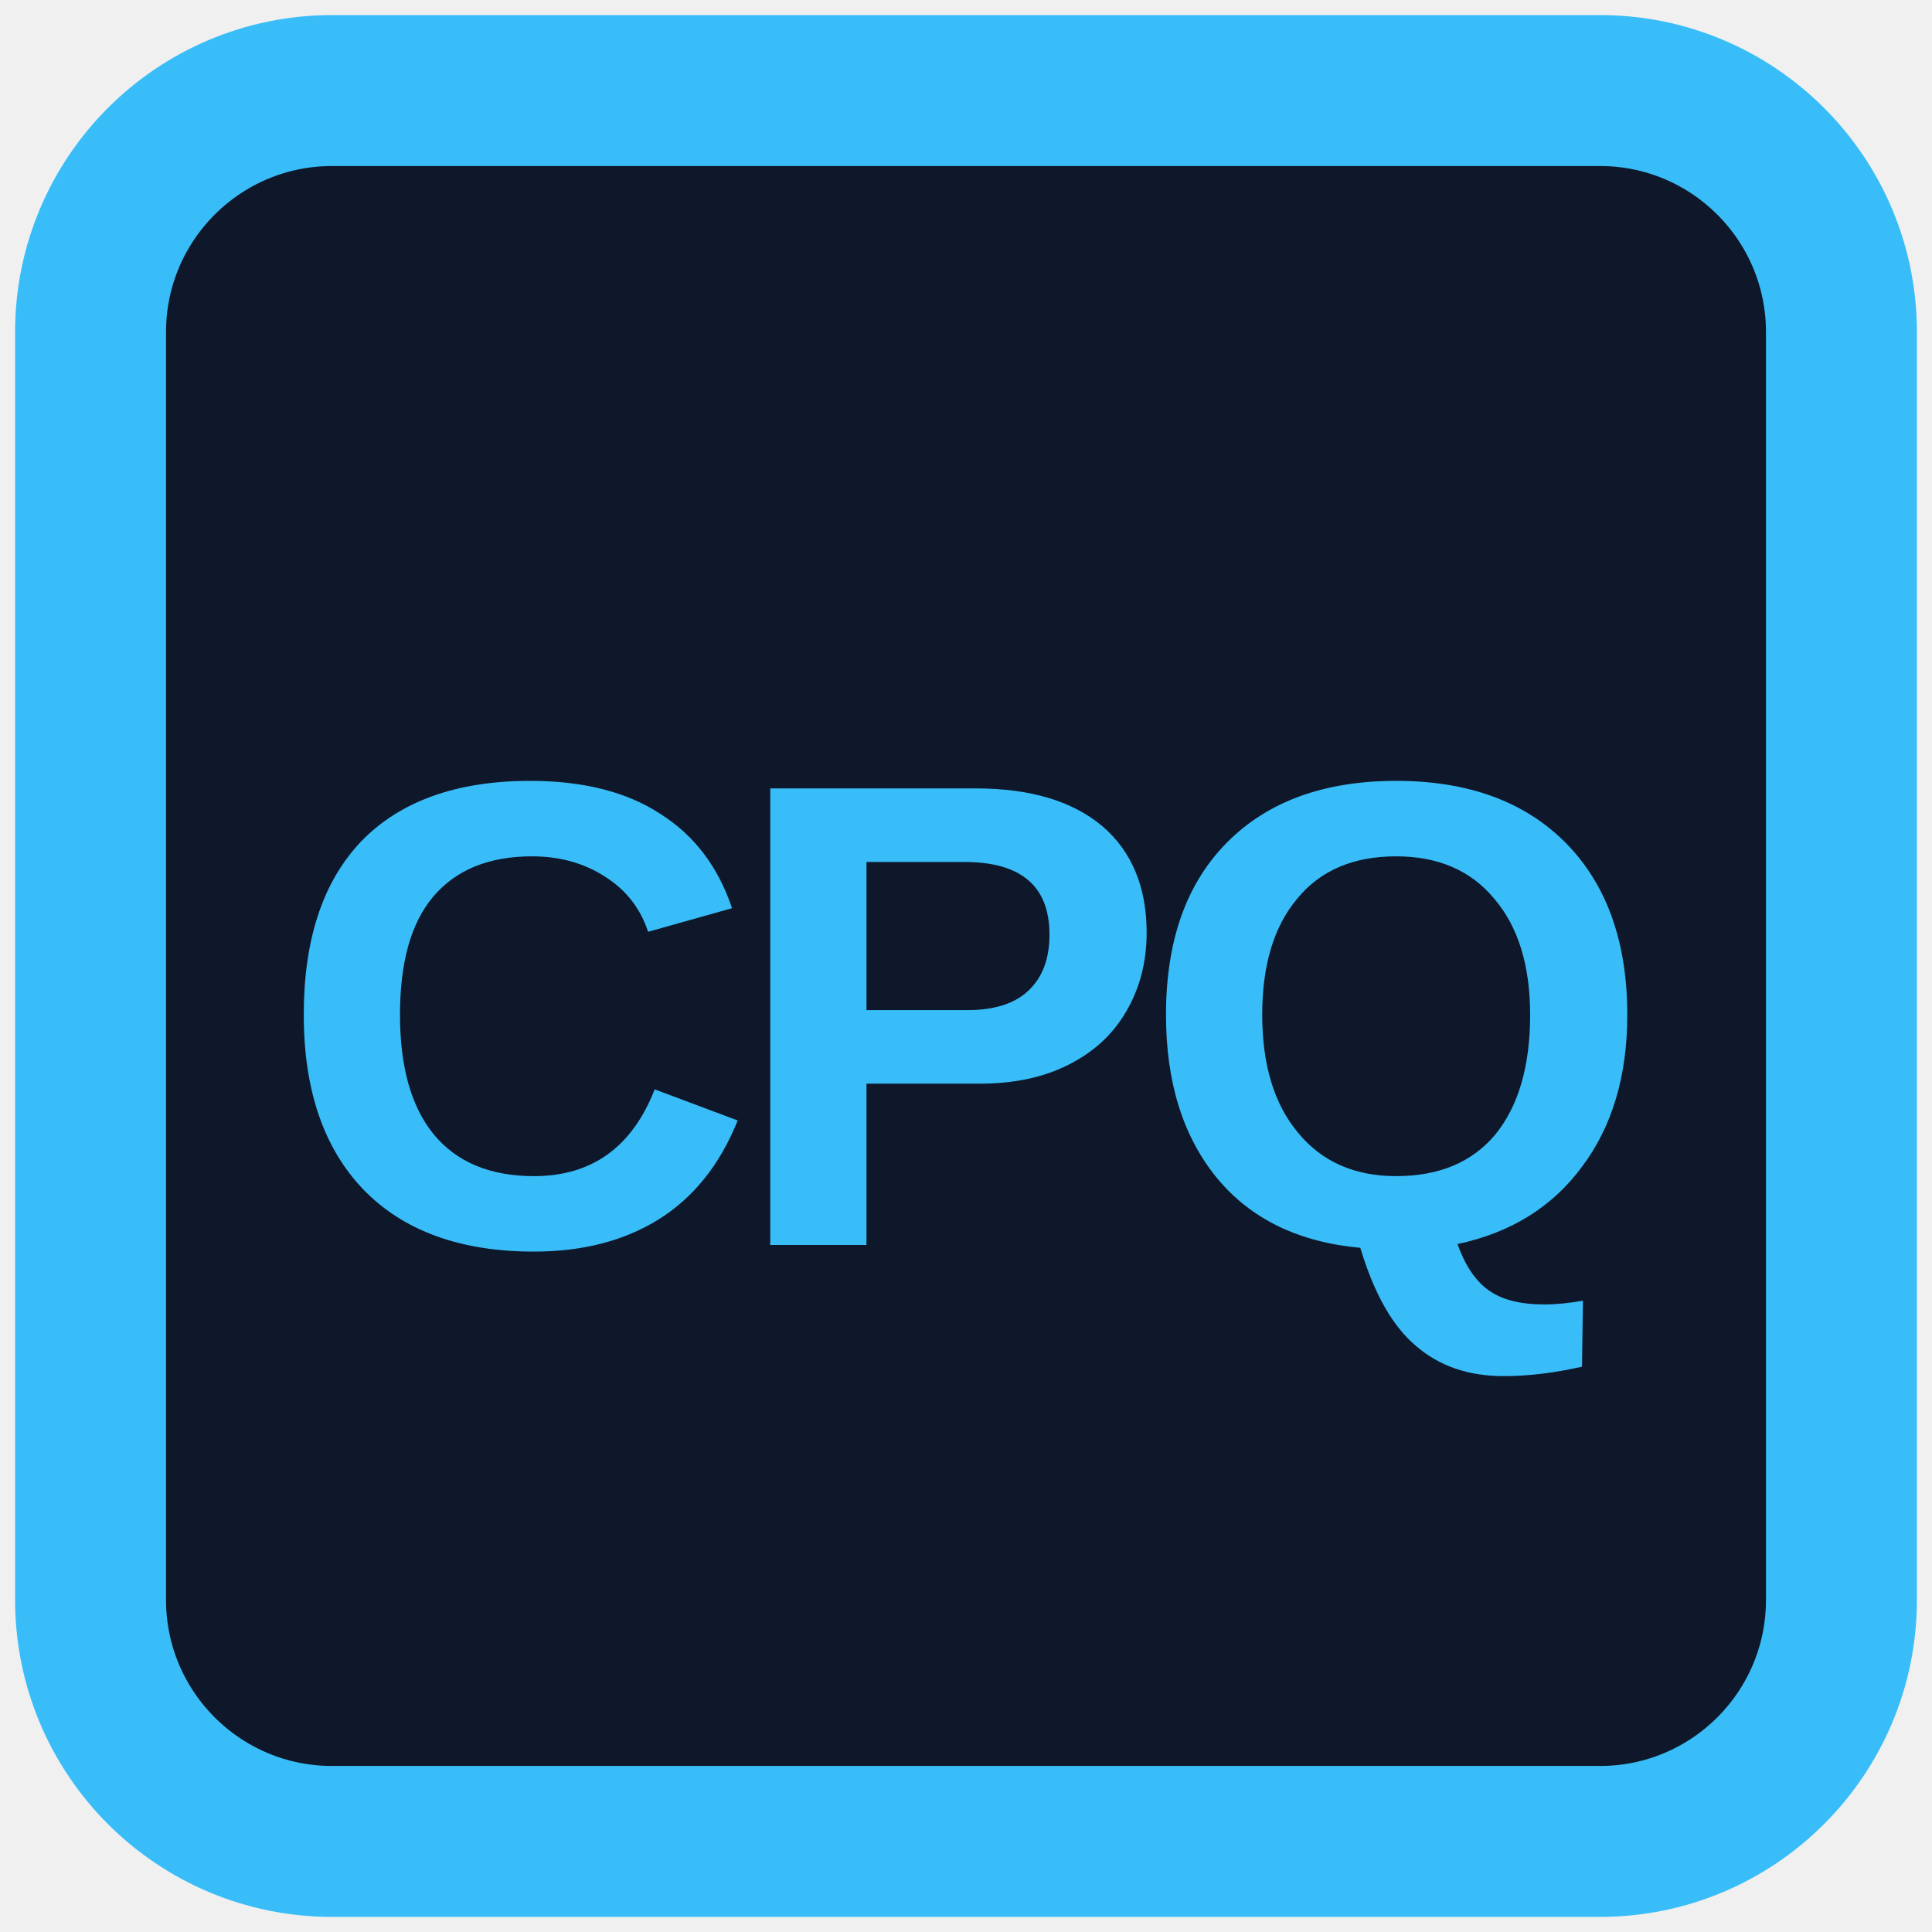
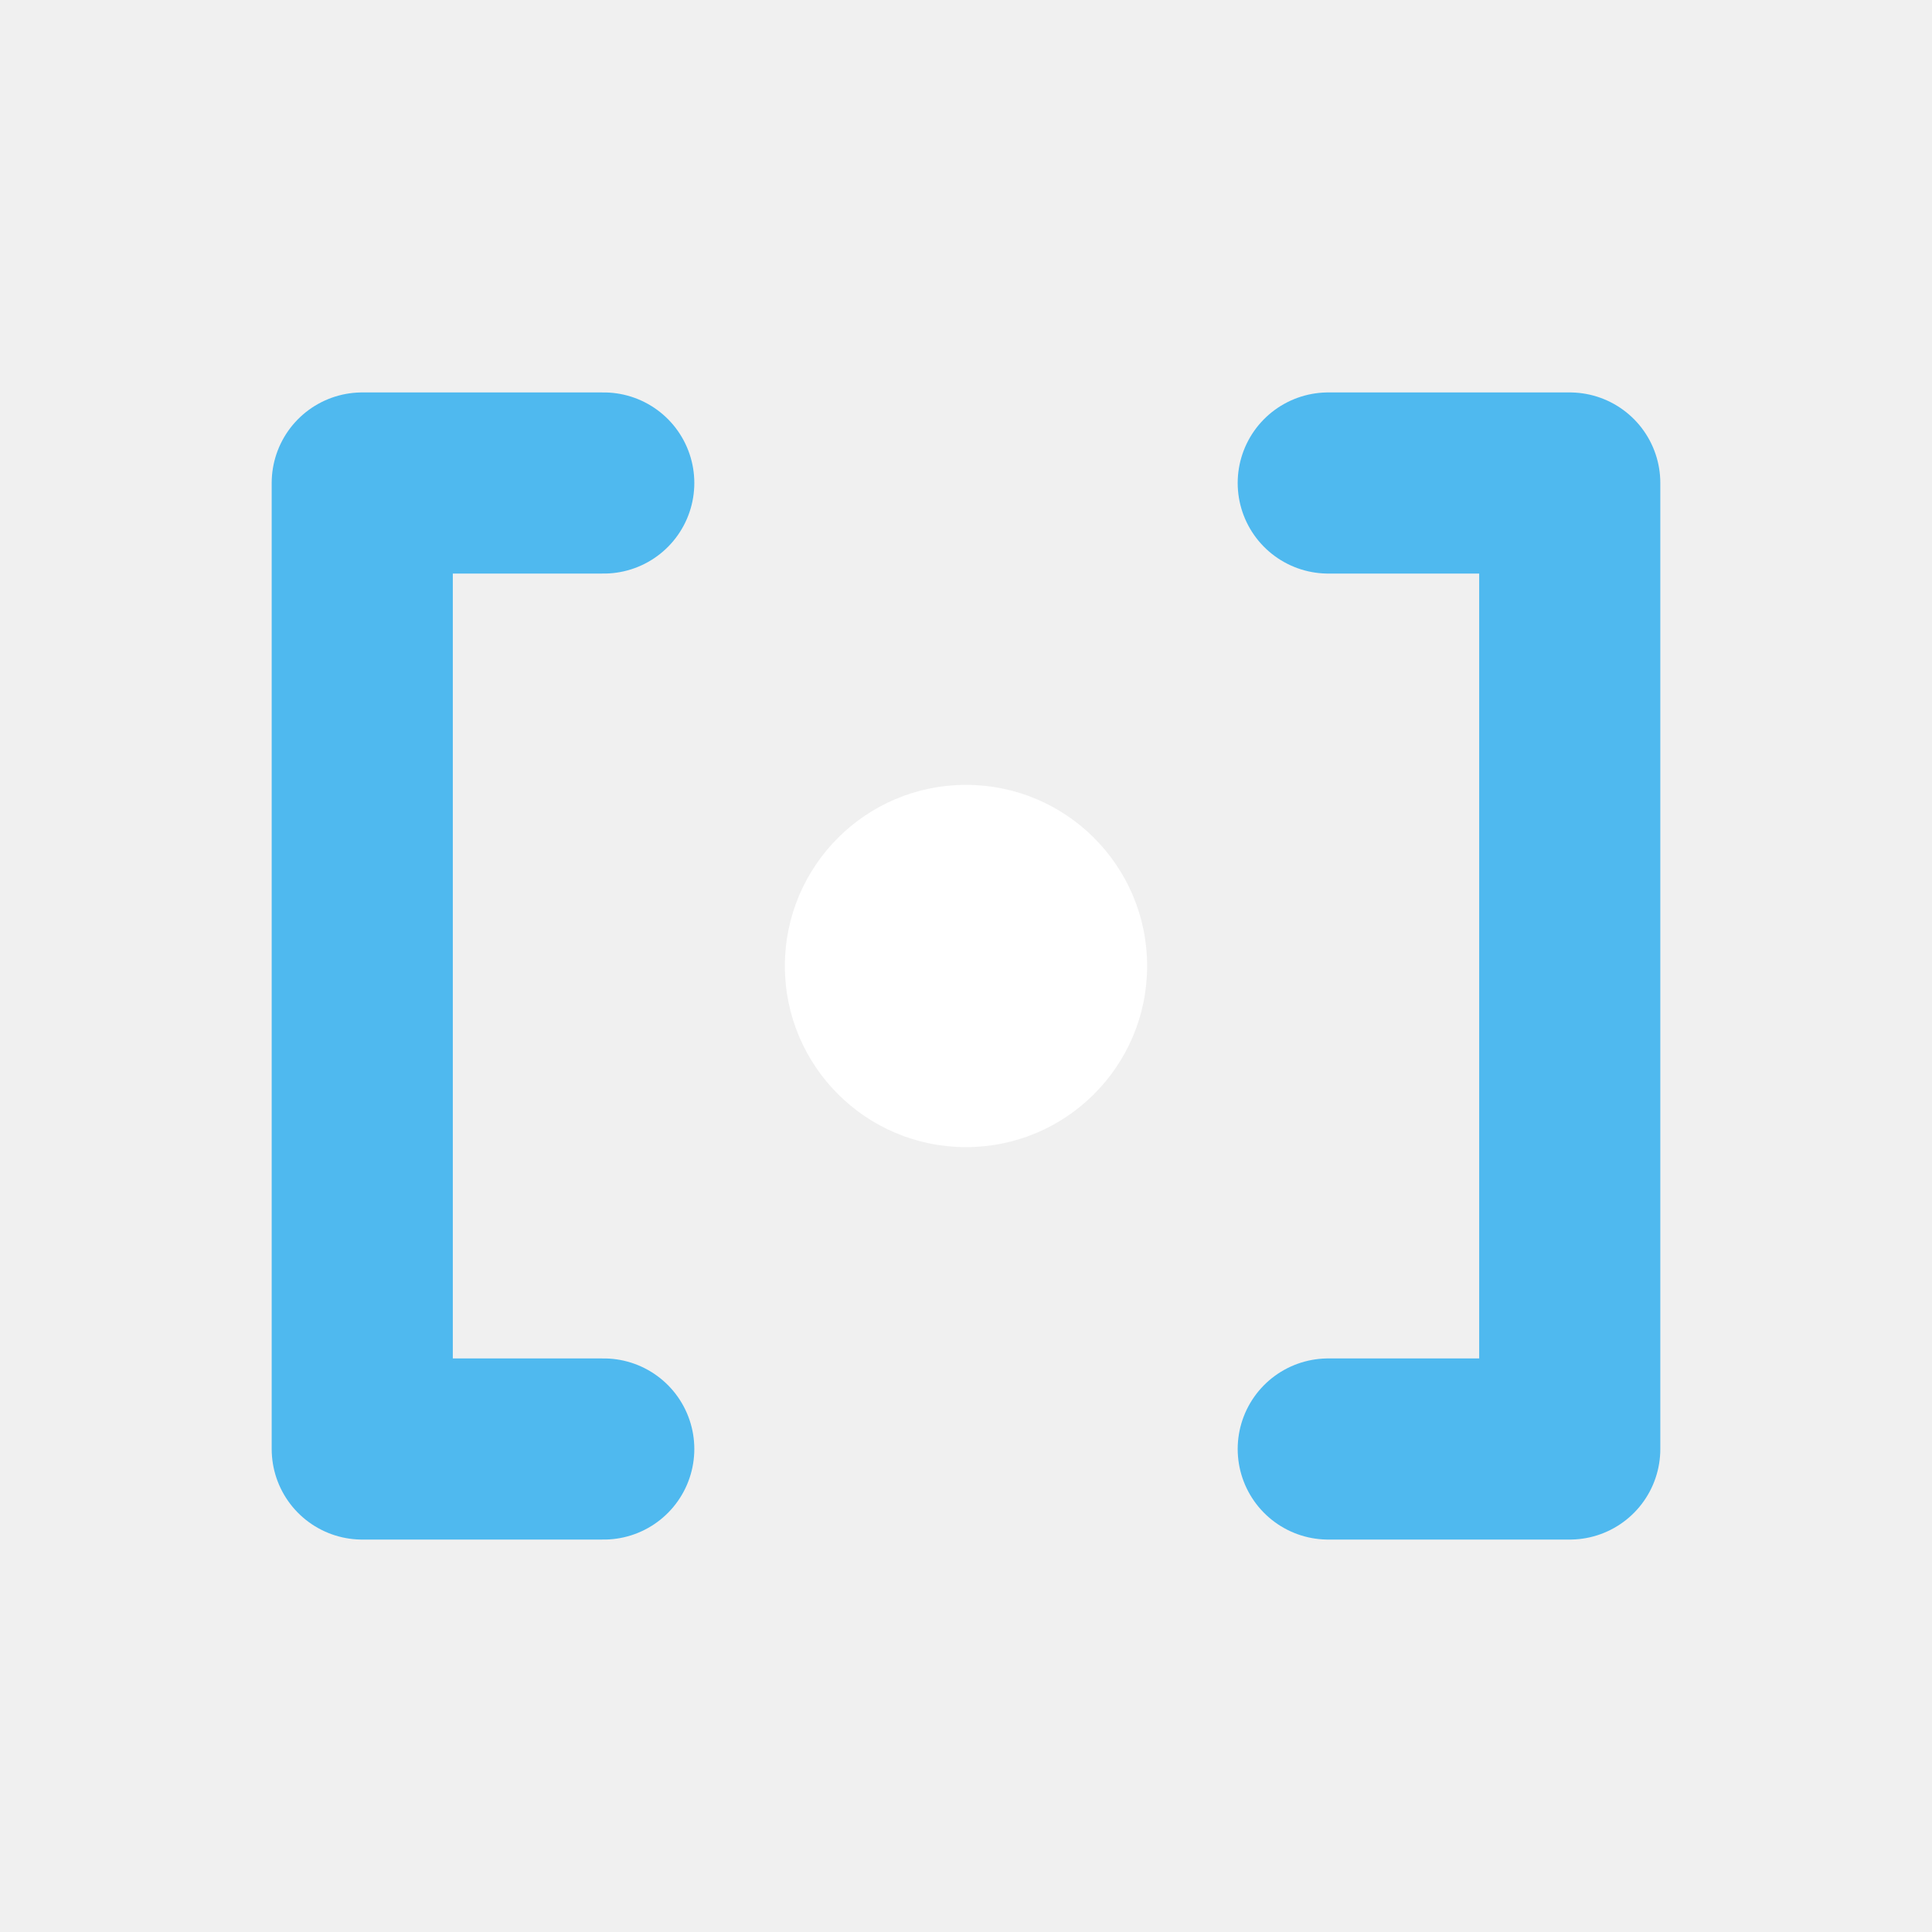
<svg xmlns="http://www.w3.org/2000/svg" width="32" height="32" viewBox="0 0 32 32" fill="none">
-   <rect x="1.5" y="1.5" width="29" height="29" rx="4" fill="#0f172a" stroke="#38bdf8" stroke-width="2.5" />
-   <text x="50%" y="17.5" dominant-baseline="middle" text-anchor="middle" fill="#38bdf8" style="font-family: Arial, sans-serif; font-weight: 900; font-size: 11px; letter-spacing: -0.5px;">
-     CPQ
-   </text>
+   <path d="M10 8H6V24H10" stroke="#4FB9EF" stroke-width="3" stroke-linecap="round" stroke-linejoin="round" />
+   <path d="M22 8H26V24H22" stroke="#4FB9EF" stroke-width="3" stroke-linecap="round" stroke-linejoin="round" />
+   <circle cx="16" cy="16" r="3" fill="white" />
</svg>
